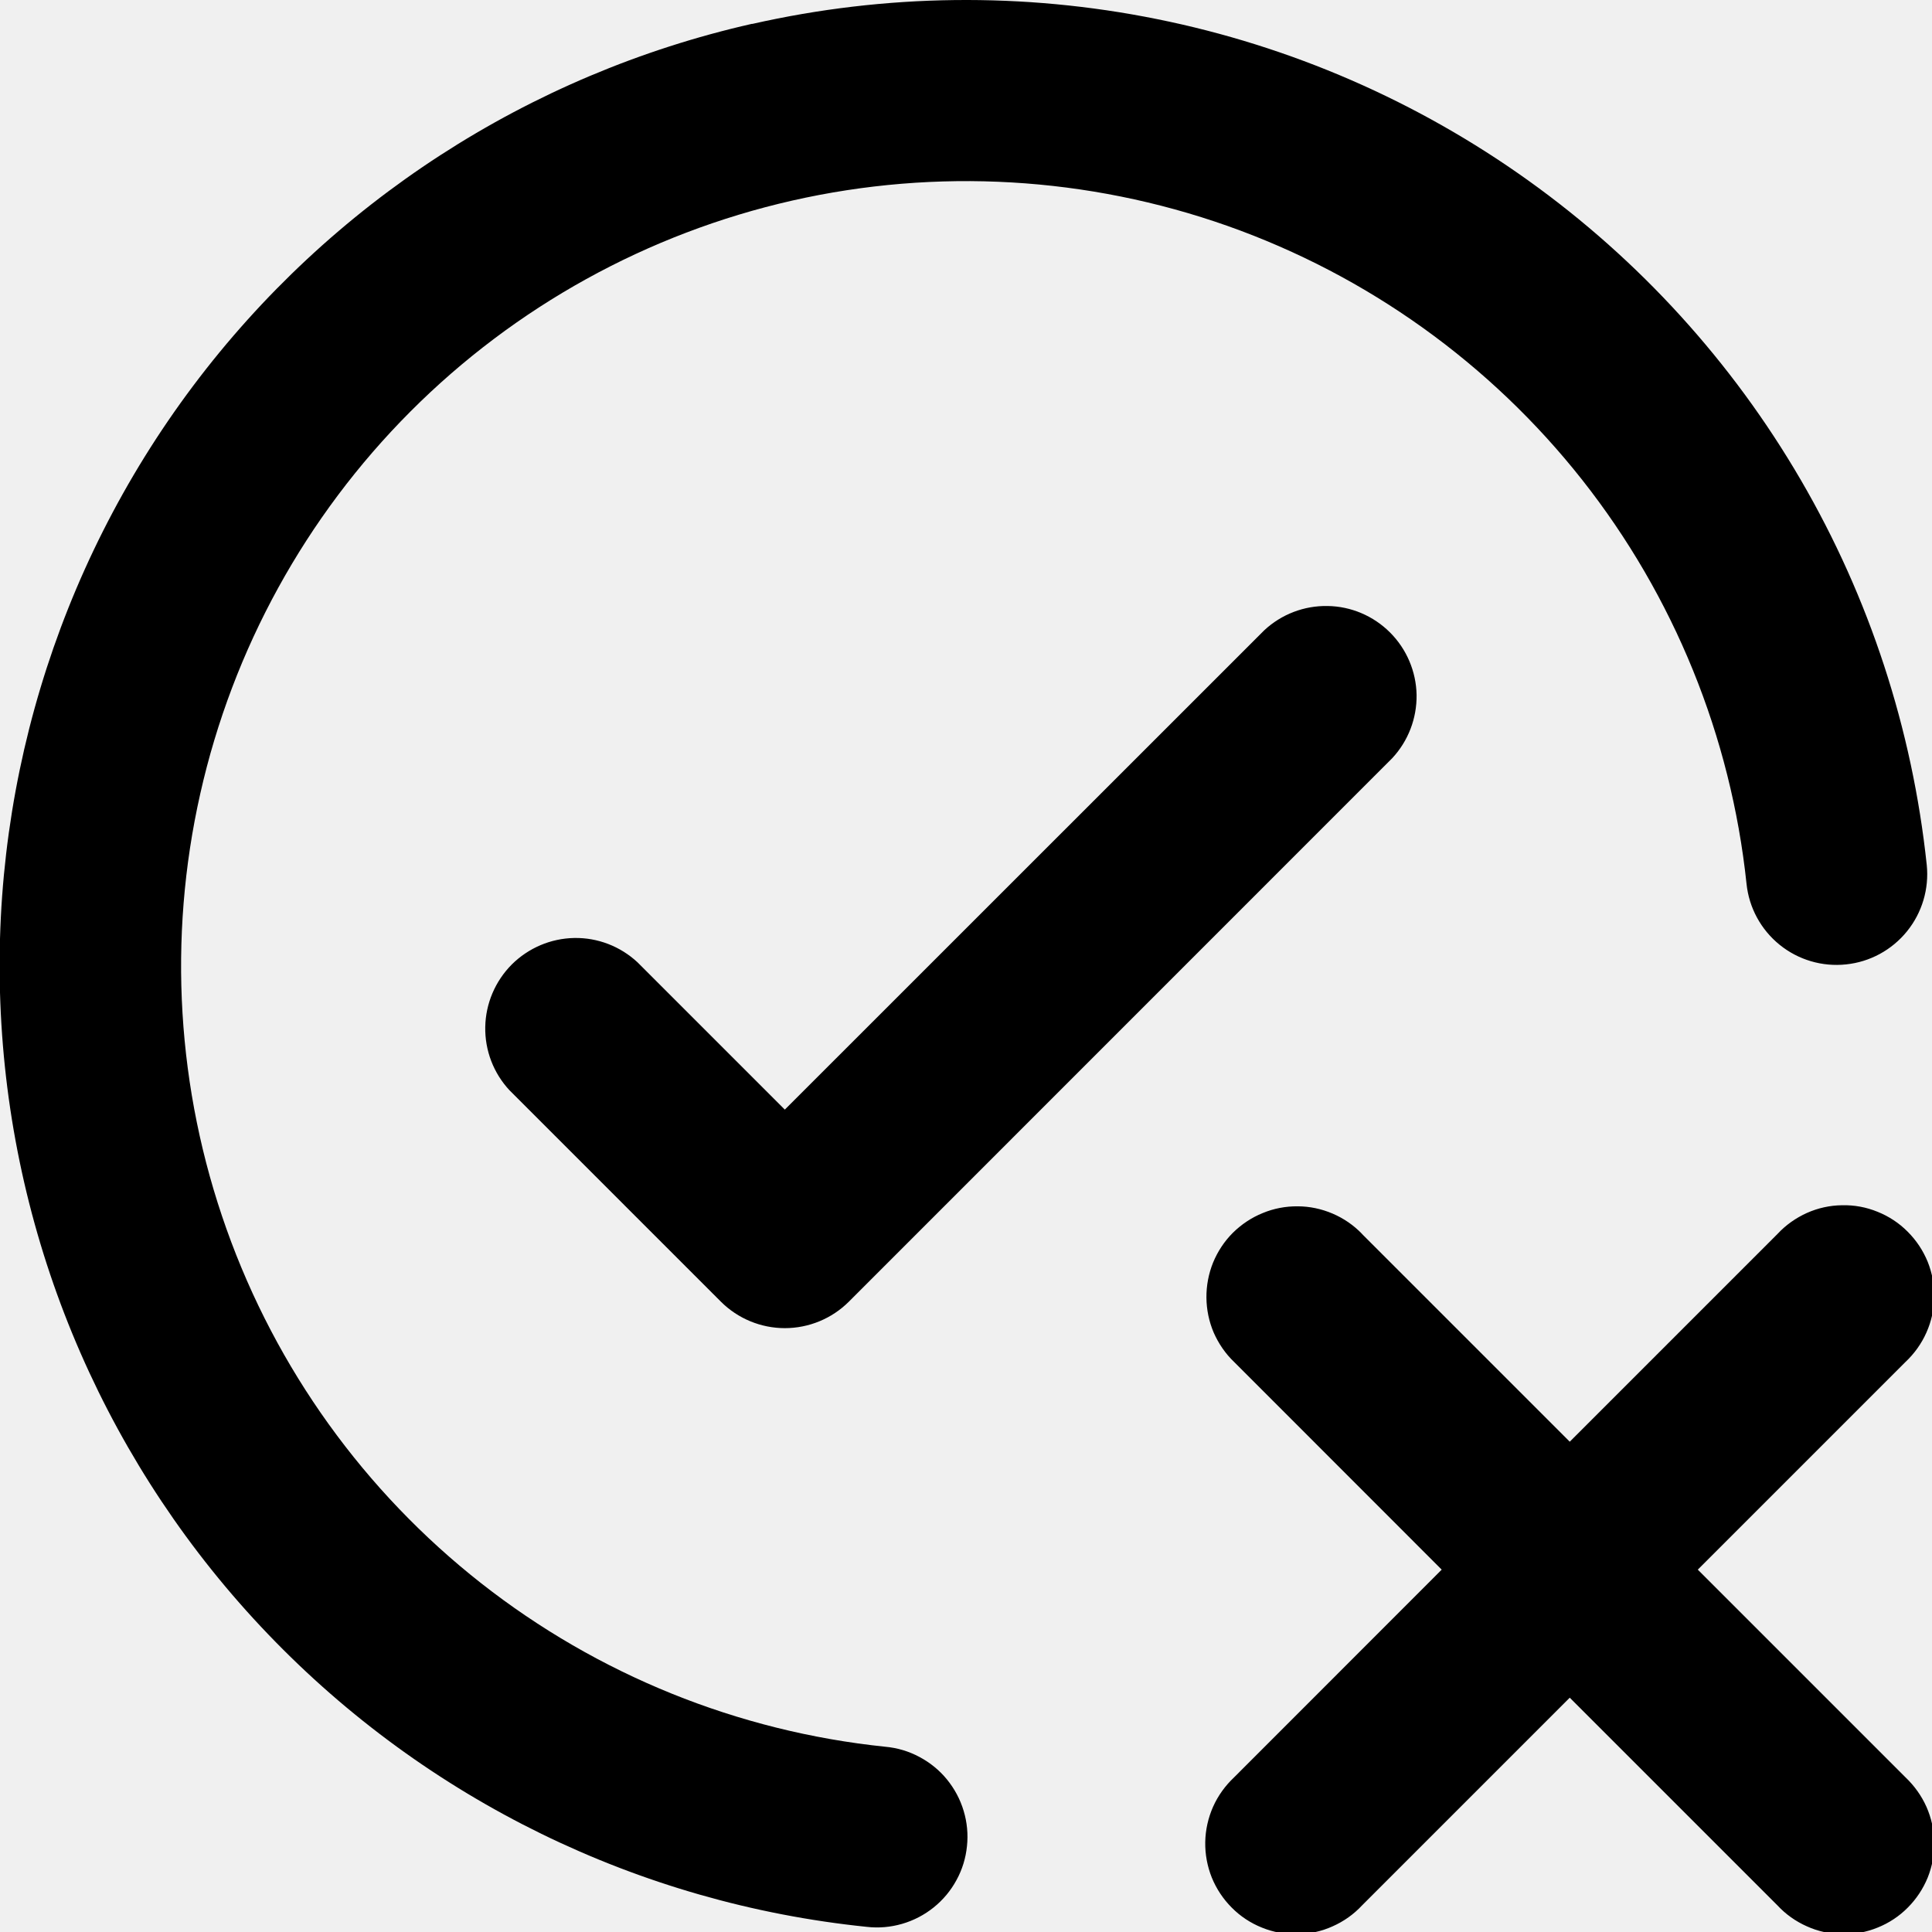
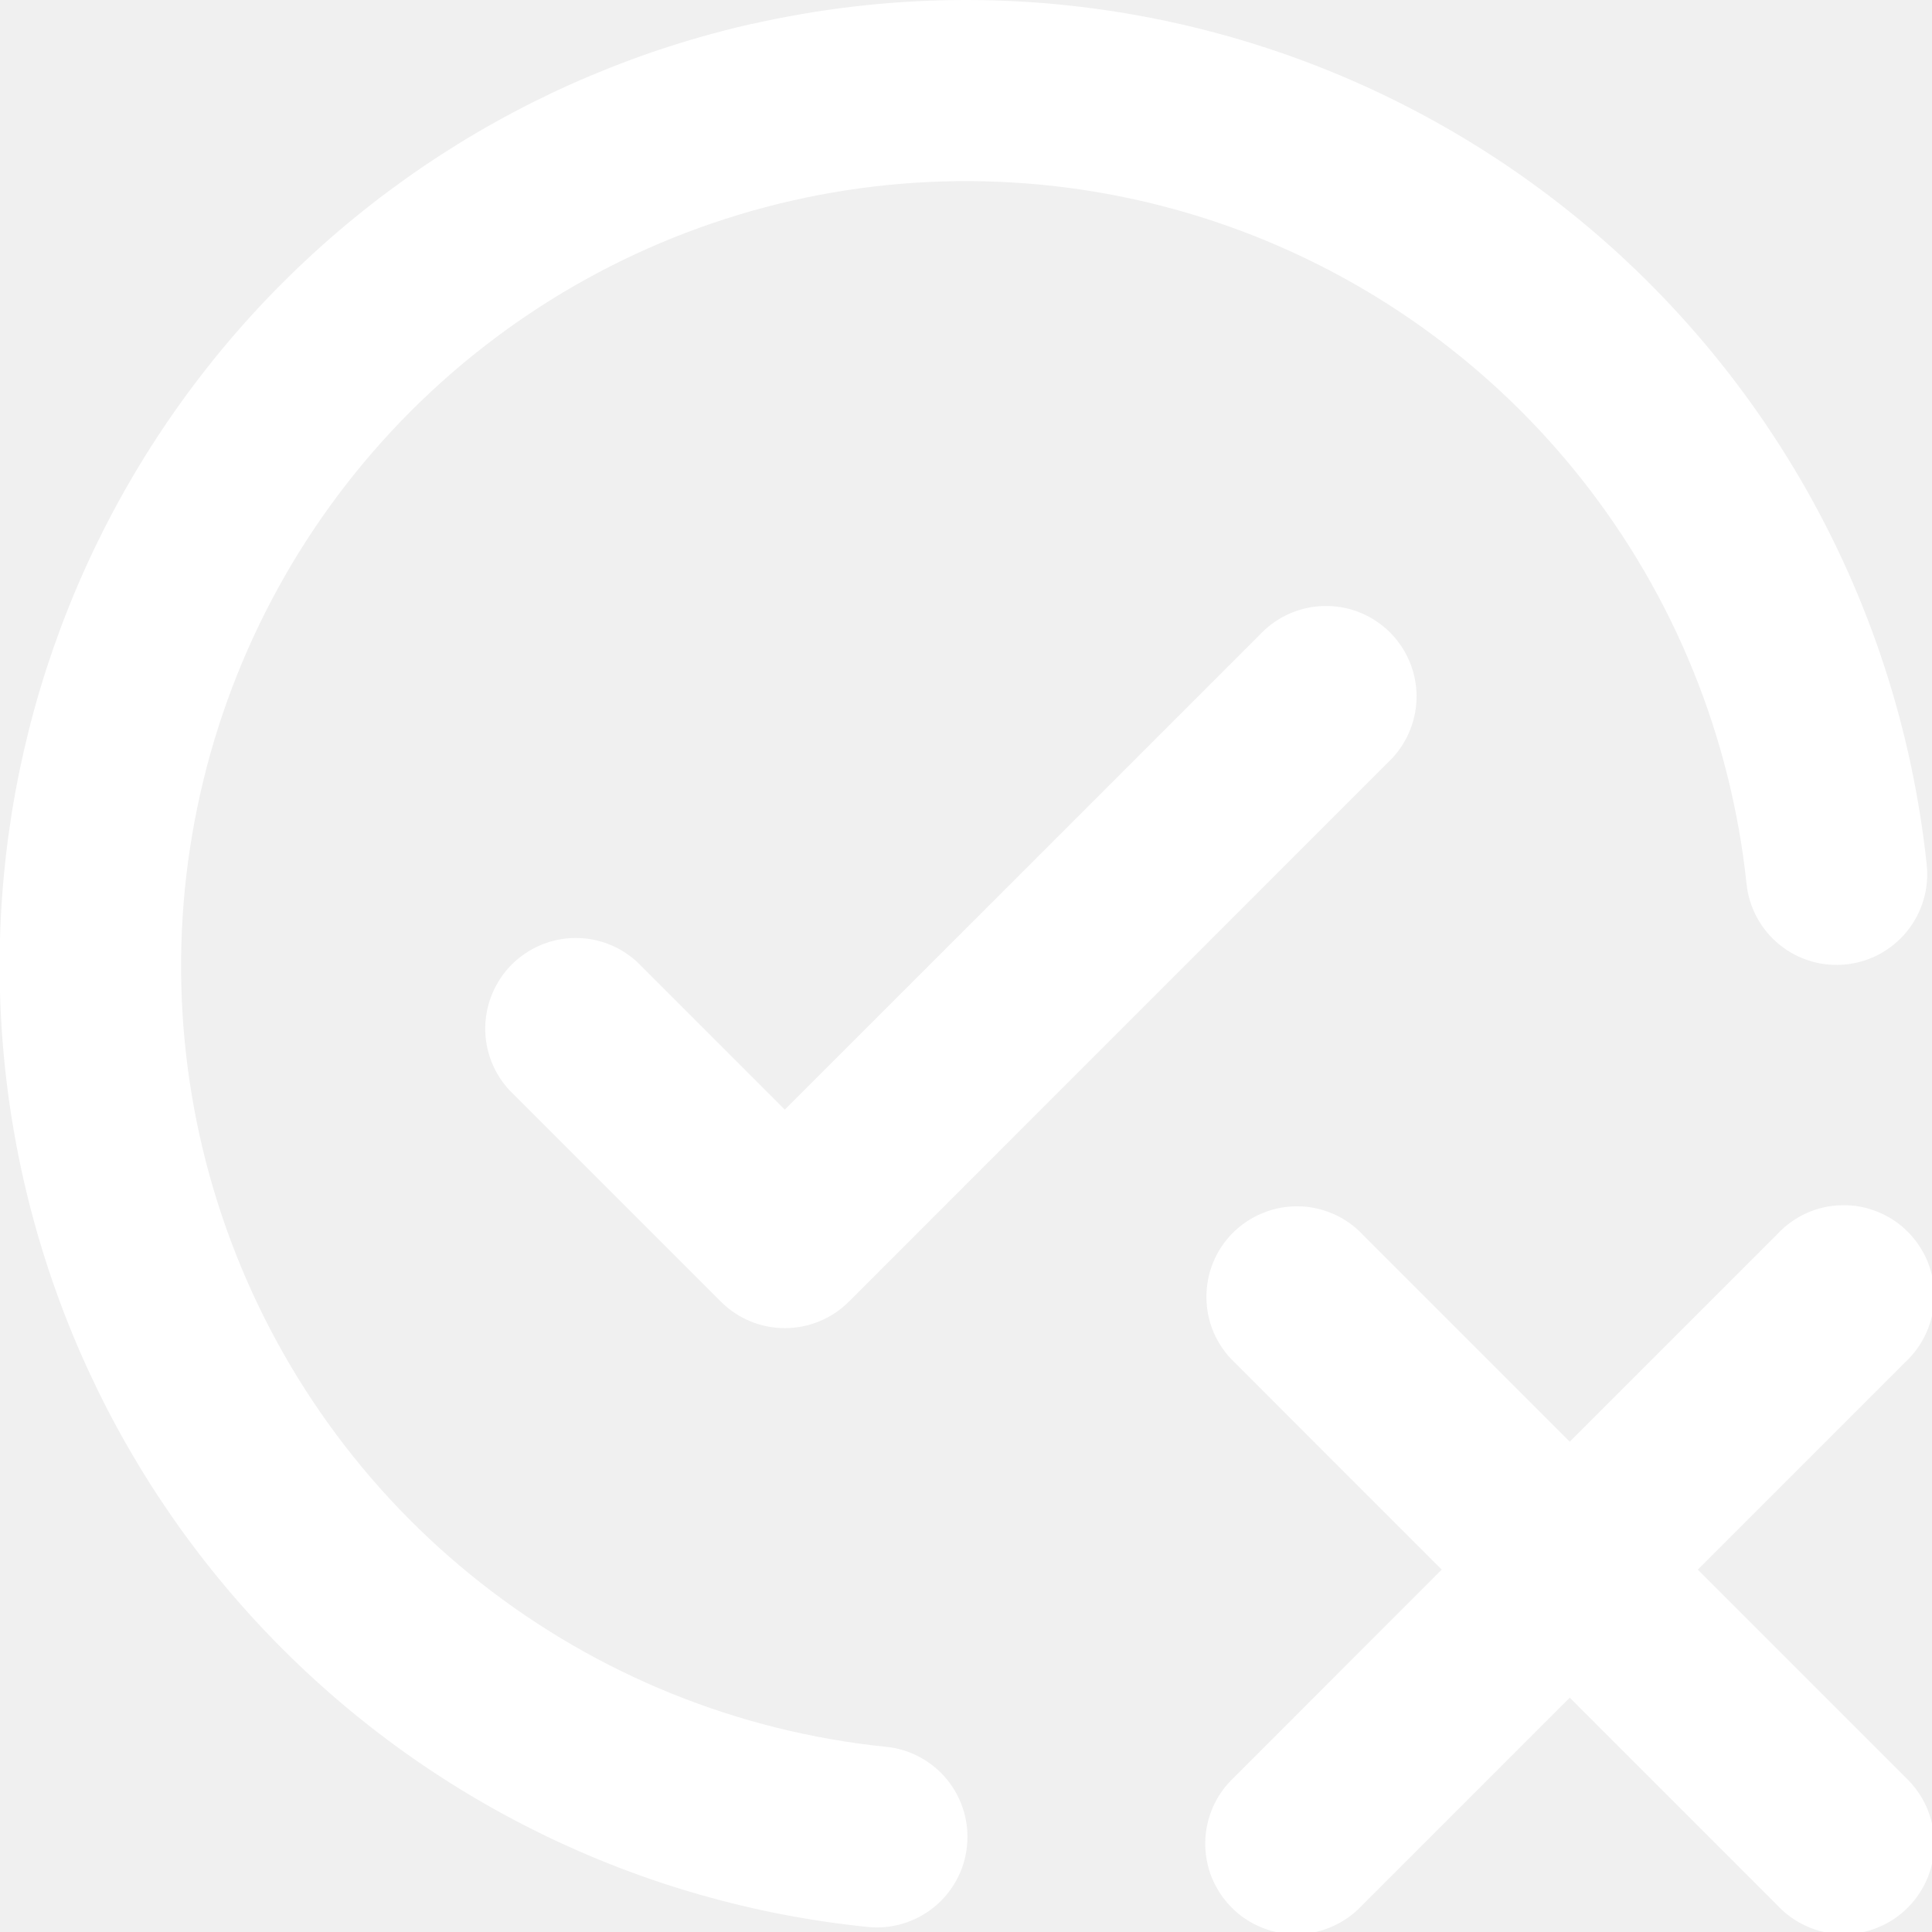
<svg xmlns="http://www.w3.org/2000/svg" width="18" height="18" viewBox="0 0 18 18" fill="none">
  <g clip-path="url(#clip0_520_10905)">
-     <path fill-rule="evenodd" clip-rule="evenodd" d="M7.008 0.223C8.248 -0.058 9.533 -0.074 10.78 0.178C12.026 0.429 13.205 0.942 14.239 1.682C15.273 2.422 16.138 3.373 16.778 4.472C17.418 5.571 17.817 6.793 17.951 8.058C17.974 8.28 17.908 8.503 17.767 8.677C17.626 8.851 17.422 8.962 17.2 8.985C16.977 9.009 16.754 8.943 16.58 8.802C16.406 8.661 16.295 8.457 16.272 8.234C16.127 6.86 15.596 5.555 14.741 4.471C13.885 3.386 12.739 2.566 11.437 2.105C10.134 1.645 8.728 1.563 7.38 1.869C6.033 2.175 4.8 2.856 3.824 3.834C2.848 4.812 2.169 6.047 1.866 7.394C1.562 8.742 1.647 10.149 2.11 11.45C2.573 12.752 3.395 13.896 4.482 14.75C5.568 15.603 6.874 16.132 8.248 16.274C8.36 16.284 8.467 16.316 8.566 16.369C8.664 16.421 8.752 16.492 8.822 16.578C8.893 16.665 8.946 16.764 8.978 16.871C9.01 16.977 9.021 17.09 9.009 17.2C8.998 17.311 8.965 17.419 8.911 17.517C8.858 17.615 8.786 17.701 8.699 17.771C8.612 17.841 8.512 17.893 8.405 17.924C8.298 17.955 8.186 17.965 8.075 17.952C5.952 17.734 3.976 16.768 2.499 15.227C1.022 13.687 0.141 11.671 0.013 9.541C-0.116 7.411 0.517 5.304 1.798 3.597C3.079 1.89 4.925 0.694 7.006 0.222L7.008 0.223ZM12.69 11.496C12.612 11.415 12.519 11.351 12.416 11.307C12.313 11.263 12.202 11.239 12.09 11.239C11.978 11.238 11.867 11.259 11.764 11.302C11.66 11.344 11.566 11.407 11.486 11.486C11.407 11.565 11.345 11.659 11.302 11.763C11.26 11.867 11.239 11.978 11.24 12.09C11.241 12.202 11.264 12.313 11.308 12.416C11.353 12.518 11.417 12.612 11.498 12.689L13.432 14.624L11.498 16.559C11.415 16.637 11.348 16.73 11.302 16.833C11.256 16.937 11.231 17.049 11.229 17.162C11.227 17.275 11.248 17.388 11.29 17.493C11.333 17.598 11.396 17.693 11.476 17.773C11.556 17.854 11.652 17.917 11.757 17.959C11.862 18.002 11.974 18.022 12.088 18.02C12.201 18.018 12.313 17.994 12.416 17.947C12.52 17.901 12.613 17.835 12.69 17.752L14.625 15.817L16.56 17.752C16.637 17.835 16.73 17.901 16.834 17.947C16.937 17.994 17.049 18.018 17.162 18.02C17.276 18.022 17.388 18.002 17.493 17.959C17.598 17.917 17.694 17.854 17.774 17.773C17.854 17.693 17.917 17.598 17.96 17.493C18.002 17.388 18.023 17.275 18.021 17.162C18.019 17.049 17.994 16.937 17.948 16.833C17.902 16.73 17.835 16.637 17.753 16.559L15.818 14.624L17.753 12.689C17.835 12.612 17.902 12.519 17.948 12.415C17.994 12.312 18.019 12.2 18.021 12.087C18.023 11.974 18.002 11.861 17.96 11.756C17.917 11.651 17.854 11.556 17.774 11.476C17.694 11.395 17.598 11.332 17.493 11.29C17.388 11.247 17.276 11.226 17.162 11.229C17.049 11.23 16.937 11.255 16.834 11.301C16.73 11.348 16.637 11.414 16.56 11.497L14.625 13.432L12.69 11.497V11.496ZM12.971 7.064C13.12 6.904 13.201 6.693 13.198 6.474C13.194 6.256 13.105 6.047 12.951 5.893C12.796 5.738 12.587 5.649 12.369 5.646C12.15 5.642 11.939 5.723 11.779 5.872L7.312 10.338L5.94 8.966C5.78 8.817 5.569 8.735 5.35 8.739C5.131 8.743 4.923 8.832 4.768 8.986C4.614 9.141 4.525 9.349 4.521 9.568C4.517 9.787 4.598 9.998 4.747 10.158L6.716 12.127C6.874 12.285 7.089 12.374 7.312 12.374C7.536 12.374 7.751 12.285 7.909 12.127L12.971 7.064Z" fill="black" />
+     <path fill-rule="evenodd" clip-rule="evenodd" d="M7.008 0.223C8.248 -0.058 9.533 -0.074 10.78 0.178C12.026 0.429 13.205 0.942 14.239 1.682C15.273 2.422 16.138 3.373 16.778 4.472C17.418 5.571 17.817 6.793 17.951 8.058C17.974 8.28 17.908 8.503 17.767 8.677C17.626 8.851 17.422 8.962 17.2 8.985C16.977 9.009 16.754 8.943 16.58 8.802C16.406 8.661 16.295 8.457 16.272 8.234C16.127 6.86 15.596 5.555 14.741 4.471C13.885 3.386 12.739 2.566 11.437 2.105C10.134 1.645 8.728 1.563 7.38 1.869C6.033 2.175 4.8 2.856 3.824 3.834C2.848 4.812 2.169 6.047 1.866 7.394C1.562 8.742 1.647 10.149 2.11 11.45C2.573 12.752 3.395 13.896 4.482 14.75C5.568 15.603 6.874 16.132 8.248 16.274C8.36 16.284 8.467 16.316 8.566 16.369C8.664 16.421 8.752 16.492 8.822 16.578C8.893 16.665 8.946 16.764 8.978 16.871C9.01 16.977 9.021 17.09 9.009 17.2C8.998 17.311 8.965 17.419 8.911 17.517C8.858 17.615 8.786 17.701 8.699 17.771C8.612 17.841 8.512 17.893 8.405 17.924C8.298 17.955 8.186 17.965 8.075 17.952C5.952 17.734 3.976 16.768 2.499 15.227C1.022 13.687 0.141 11.671 0.013 9.541C-0.116 7.411 0.517 5.304 1.798 3.597C3.079 1.89 4.925 0.694 7.006 0.222L7.008 0.223ZM12.69 11.496C12.612 11.415 12.519 11.351 12.416 11.307C12.313 11.263 12.202 11.239 12.09 11.239C11.978 11.238 11.867 11.259 11.764 11.302C11.66 11.344 11.566 11.407 11.486 11.486C11.407 11.565 11.345 11.659 11.302 11.763C11.26 11.867 11.239 11.978 11.24 12.09C11.241 12.202 11.264 12.313 11.308 12.416C11.353 12.518 11.417 12.612 11.498 12.689L13.432 14.624L11.498 16.559C11.415 16.637 11.348 16.73 11.302 16.833C11.256 16.937 11.231 17.049 11.229 17.162C11.227 17.275 11.248 17.388 11.29 17.493C11.333 17.598 11.396 17.693 11.476 17.773C11.556 17.854 11.652 17.917 11.757 17.959C11.862 18.002 11.974 18.022 12.088 18.02C12.201 18.018 12.313 17.994 12.416 17.947C12.52 17.901 12.613 17.835 12.69 17.752L14.625 15.817L16.56 17.752C16.637 17.835 16.73 17.901 16.834 17.947C16.937 17.994 17.049 18.018 17.162 18.02C17.276 18.022 17.388 18.002 17.493 17.959C17.598 17.917 17.694 17.854 17.774 17.773C17.854 17.693 17.917 17.598 17.96 17.493C18.002 17.388 18.023 17.275 18.021 17.162C18.019 17.049 17.994 16.937 17.948 16.833C17.902 16.73 17.835 16.637 17.753 16.559L15.818 14.624L17.753 12.689C17.835 12.612 17.902 12.519 17.948 12.415C17.994 12.312 18.019 12.2 18.021 12.087C18.023 11.974 18.002 11.861 17.96 11.756C17.917 11.651 17.854 11.556 17.774 11.476C17.694 11.395 17.598 11.332 17.493 11.29C17.388 11.247 17.276 11.226 17.162 11.229C17.049 11.23 16.937 11.255 16.834 11.301C16.73 11.348 16.637 11.414 16.56 11.497L14.625 13.432L12.69 11.497V11.496ZM12.971 7.064C13.12 6.904 13.201 6.693 13.198 6.474C13.194 6.256 13.105 6.047 12.951 5.893C12.796 5.738 12.587 5.649 12.369 5.646C12.15 5.642 11.939 5.723 11.779 5.872L7.312 10.338L5.94 8.966C5.78 8.817 5.569 8.735 5.35 8.739C5.131 8.743 4.923 8.832 4.768 8.986C4.614 9.141 4.525 9.349 4.521 9.568C4.517 9.787 4.598 9.998 4.747 10.158L6.716 12.127C6.874 12.285 7.089 12.374 7.312 12.374C7.536 12.374 7.751 12.285 7.909 12.127L12.971 7.064Z" fill="white" />
  </g>
  <defs>
    <clipPath id="clip0_520_10905">
      <rect width="18" height="18" fill="white" />
    </clipPath>
  </defs>
</svg>
